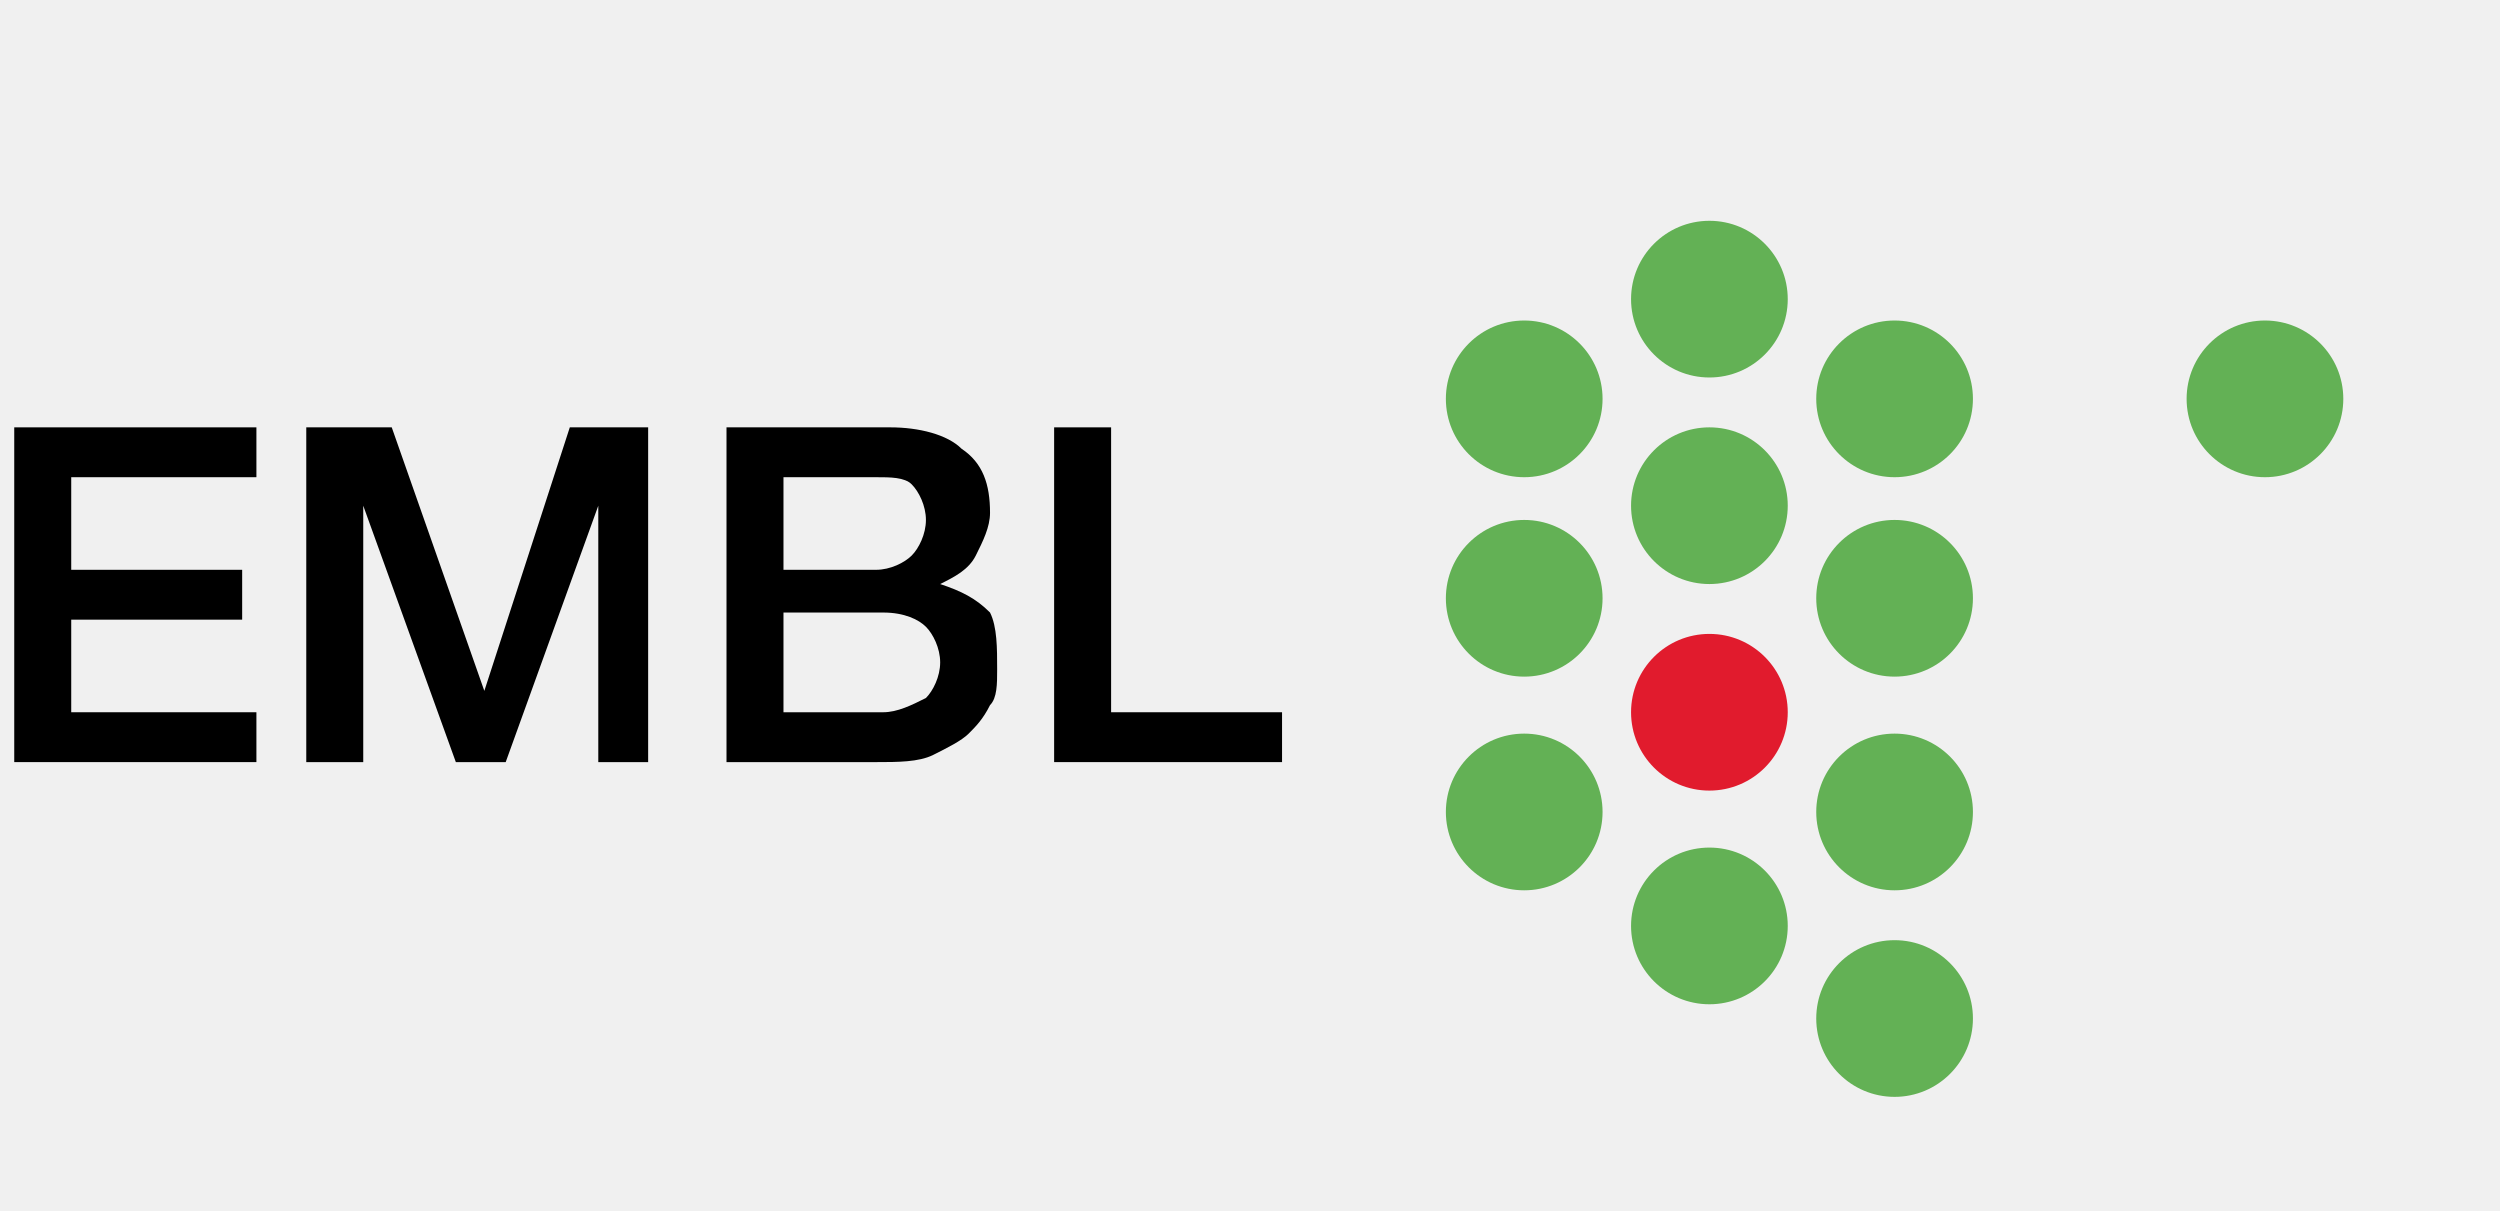
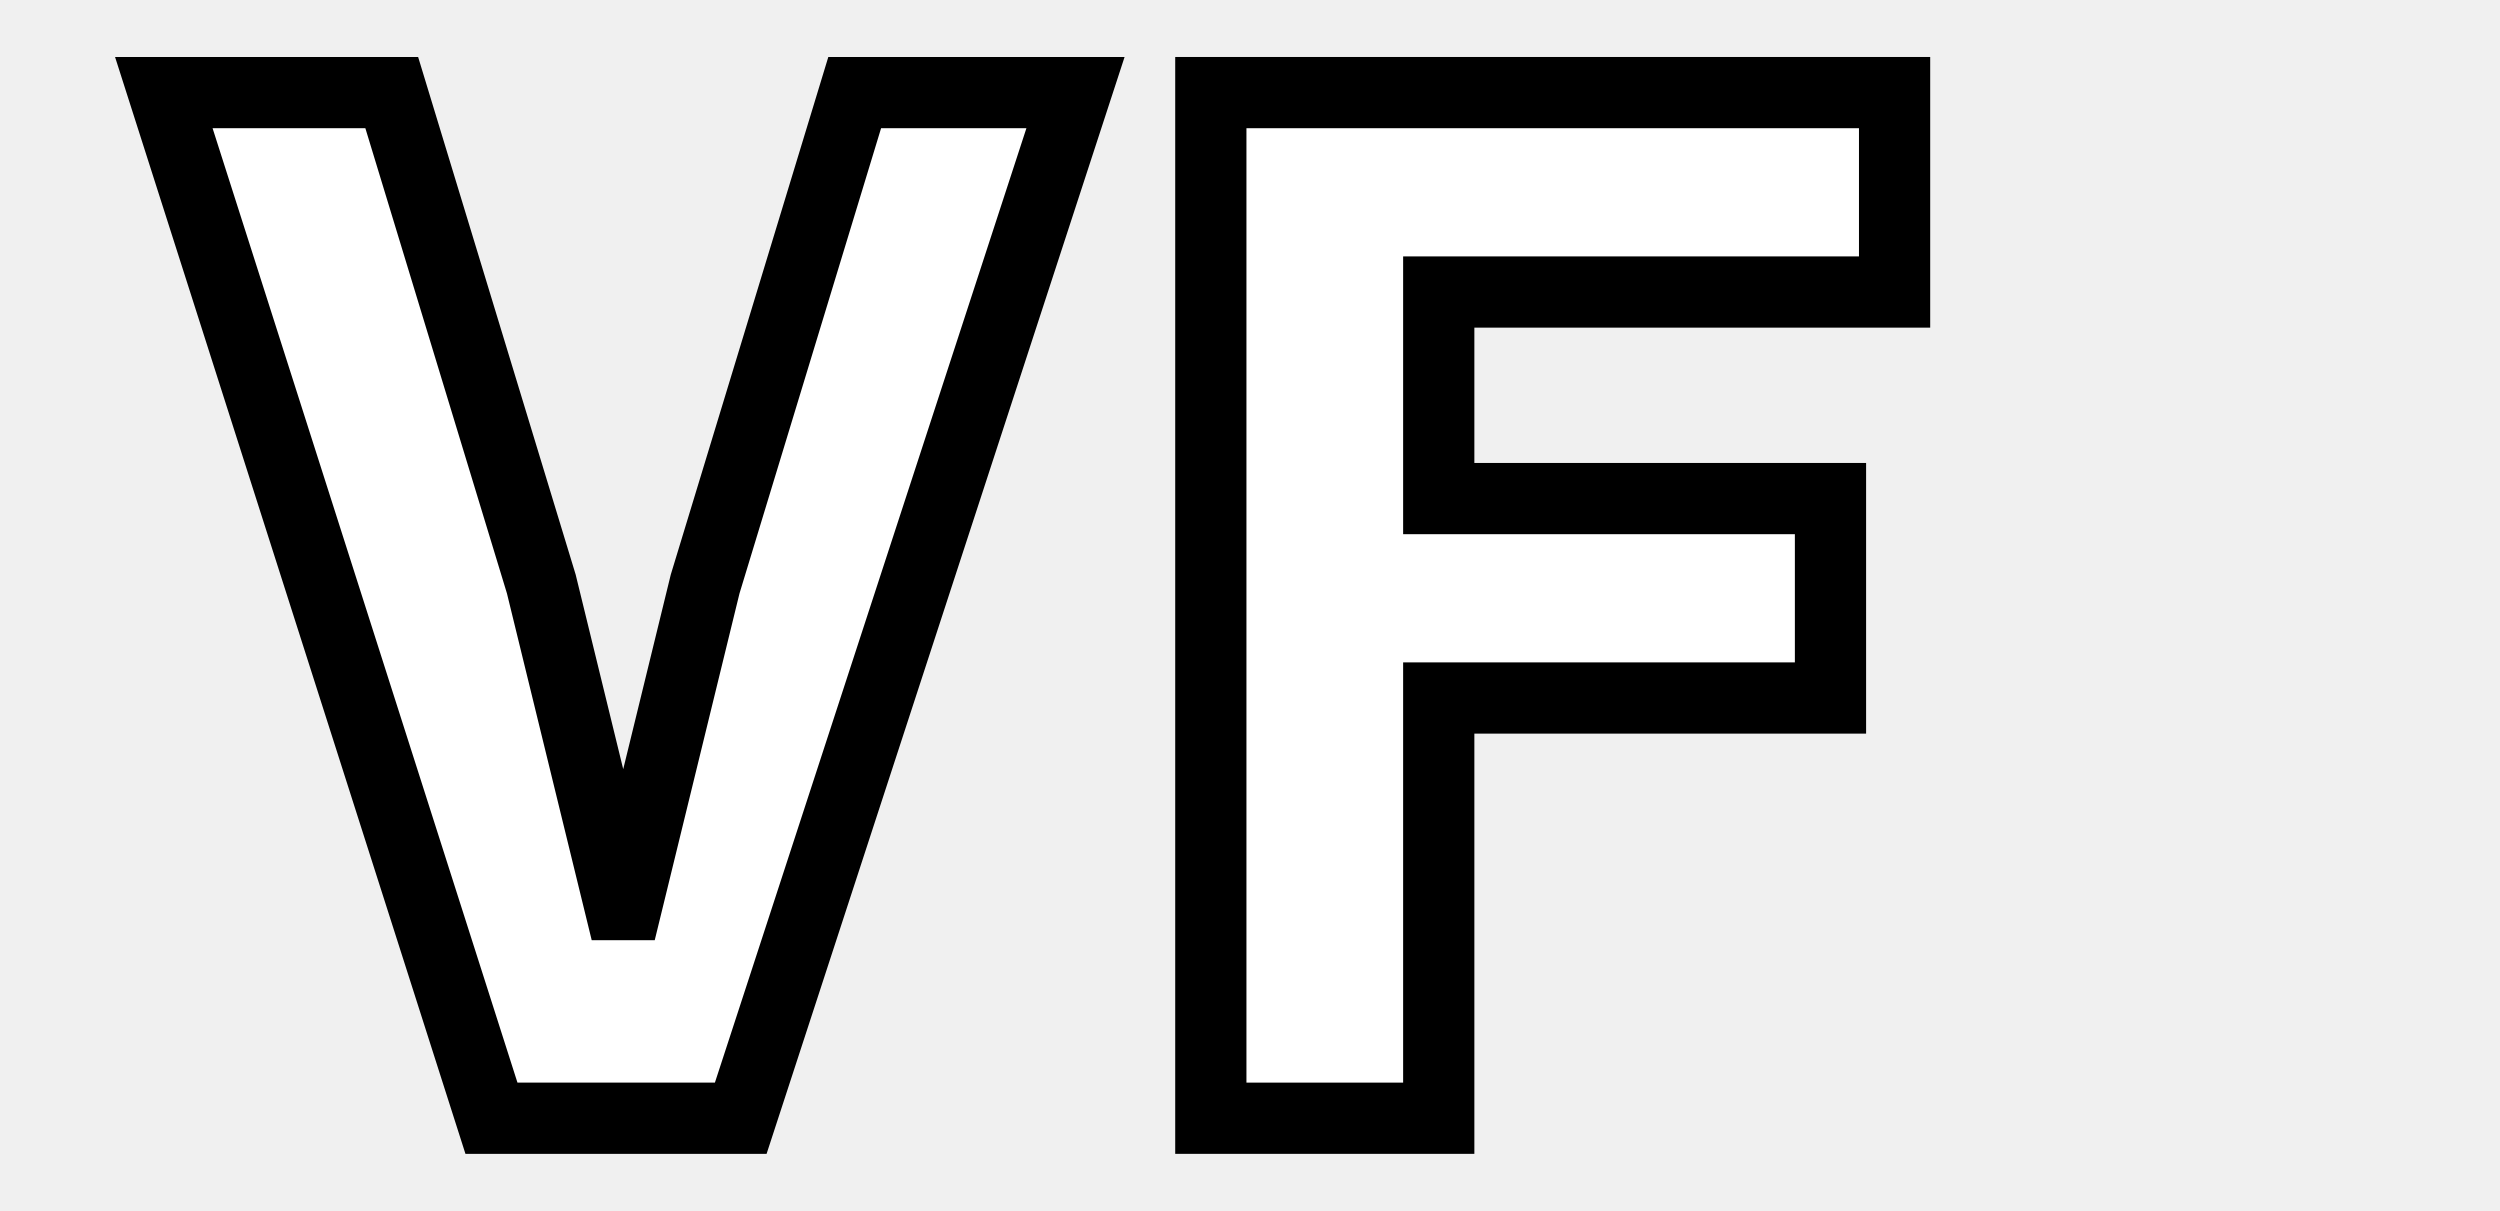
<svg xmlns="http://www.w3.org/2000/svg" version="1.1" id="Layer_1" x="0px" y="0px" viewBox="0 0 35.1 17" style="enable-background:new 0 0 35.1 17;" xml:space="preserve">
  <style type="text/css">
- 	.st0{fill:#63B155;}
- 	.st1{fill:#E11B2D;}
+ 	.st0{fill:#FFFFFF;stroke:#000000;stroke-miterlimit:10;}
</style>
-   <circle class="st0" cx="26.6" cy="11.4" r="1.1" />
-   <circle class="st0" cx="26.6" cy="14.3" r="1.1" />
-   <circle class="st0" cx="26.6" cy="8.4" r="1.1" />
-   <circle class="st0" cx="26.6" cy="5.6" r="1.1" />
-   <circle class="st0" cx="31.8" cy="5.6" r="1.1" />
-   <circle class="st0" cx="21.4" cy="11.4" r="1.1" />
-   <circle class="st0" cx="21.4" cy="8.4" r="1.1" />
-   <circle class="st0" cx="21.4" cy="5.6" r="1.1" />
-   <circle class="st0" cx="24" cy="13" r="1.1" />
-   <circle class="st1" cx="24" cy="10" r="1.1" />
-   <circle class="st0" cx="24" cy="7.1" r="1.1" />
-   <circle class="st0" cx="24" cy="4.2" r="1.1" />
  <g>
-     <path d="M0.2,6h3.4v0.7H1V8h2.4v0.7H1V10h2.6v0.7H0.2V6z" />
-     <path d="M4.3,6h1.2l1.3,3.7h0L8,6h1.1v4.7H8.4V7.1h0l-1.3,3.6H6.4L5.1,7.1h0v3.6H4.3V6z" />
-     <path d="M10.2,6h2.3c0.4,0,0.8,0.1,1,0.3c0.3,0.2,0.4,0.5,0.4,0.9c0,0.2-0.1,0.4-0.2,0.6c-0.1,0.2-0.3,0.3-0.5,0.4v0   c0.3,0.1,0.5,0.2,0.7,0.4C14,8.8,14,9.1,14,9.4c0,0.2,0,0.4-0.1,0.5c-0.1,0.2-0.2,0.3-0.3,0.4c-0.1,0.1-0.3,0.2-0.5,0.3   c-0.2,0.1-0.5,0.1-0.8,0.1h-2.1V6z M11,8h1.3c0.2,0,0.4-0.1,0.5-0.2C12.9,7.7,13,7.5,13,7.3c0-0.2-0.1-0.4-0.2-0.5   c-0.1-0.1-0.3-0.1-0.5-0.1H11V8z M11,10h1.4c0.2,0,0.4-0.1,0.6-0.2c0.1-0.1,0.2-0.3,0.2-0.5c0-0.2-0.1-0.4-0.2-0.5   c-0.1-0.1-0.3-0.2-0.6-0.2H11V10z" />
-     <path d="M14.8,6h0.8v4H18v0.7h-3.2V6z" />
+     <path class="st0" d="M6.9,15.7L2.3,1.3h3.2l2.1,6.9l1.1,4.5h0.1l1.1-4.5L12,1.3h3.1l-4.7,14.4H6.9z" />
+     <path class="st0" d="M17,15.7V1.3h9.6v2.8h-6.4V7h5.5v2.8h-5.5v5.9H17z" />
  </g>
</svg>
